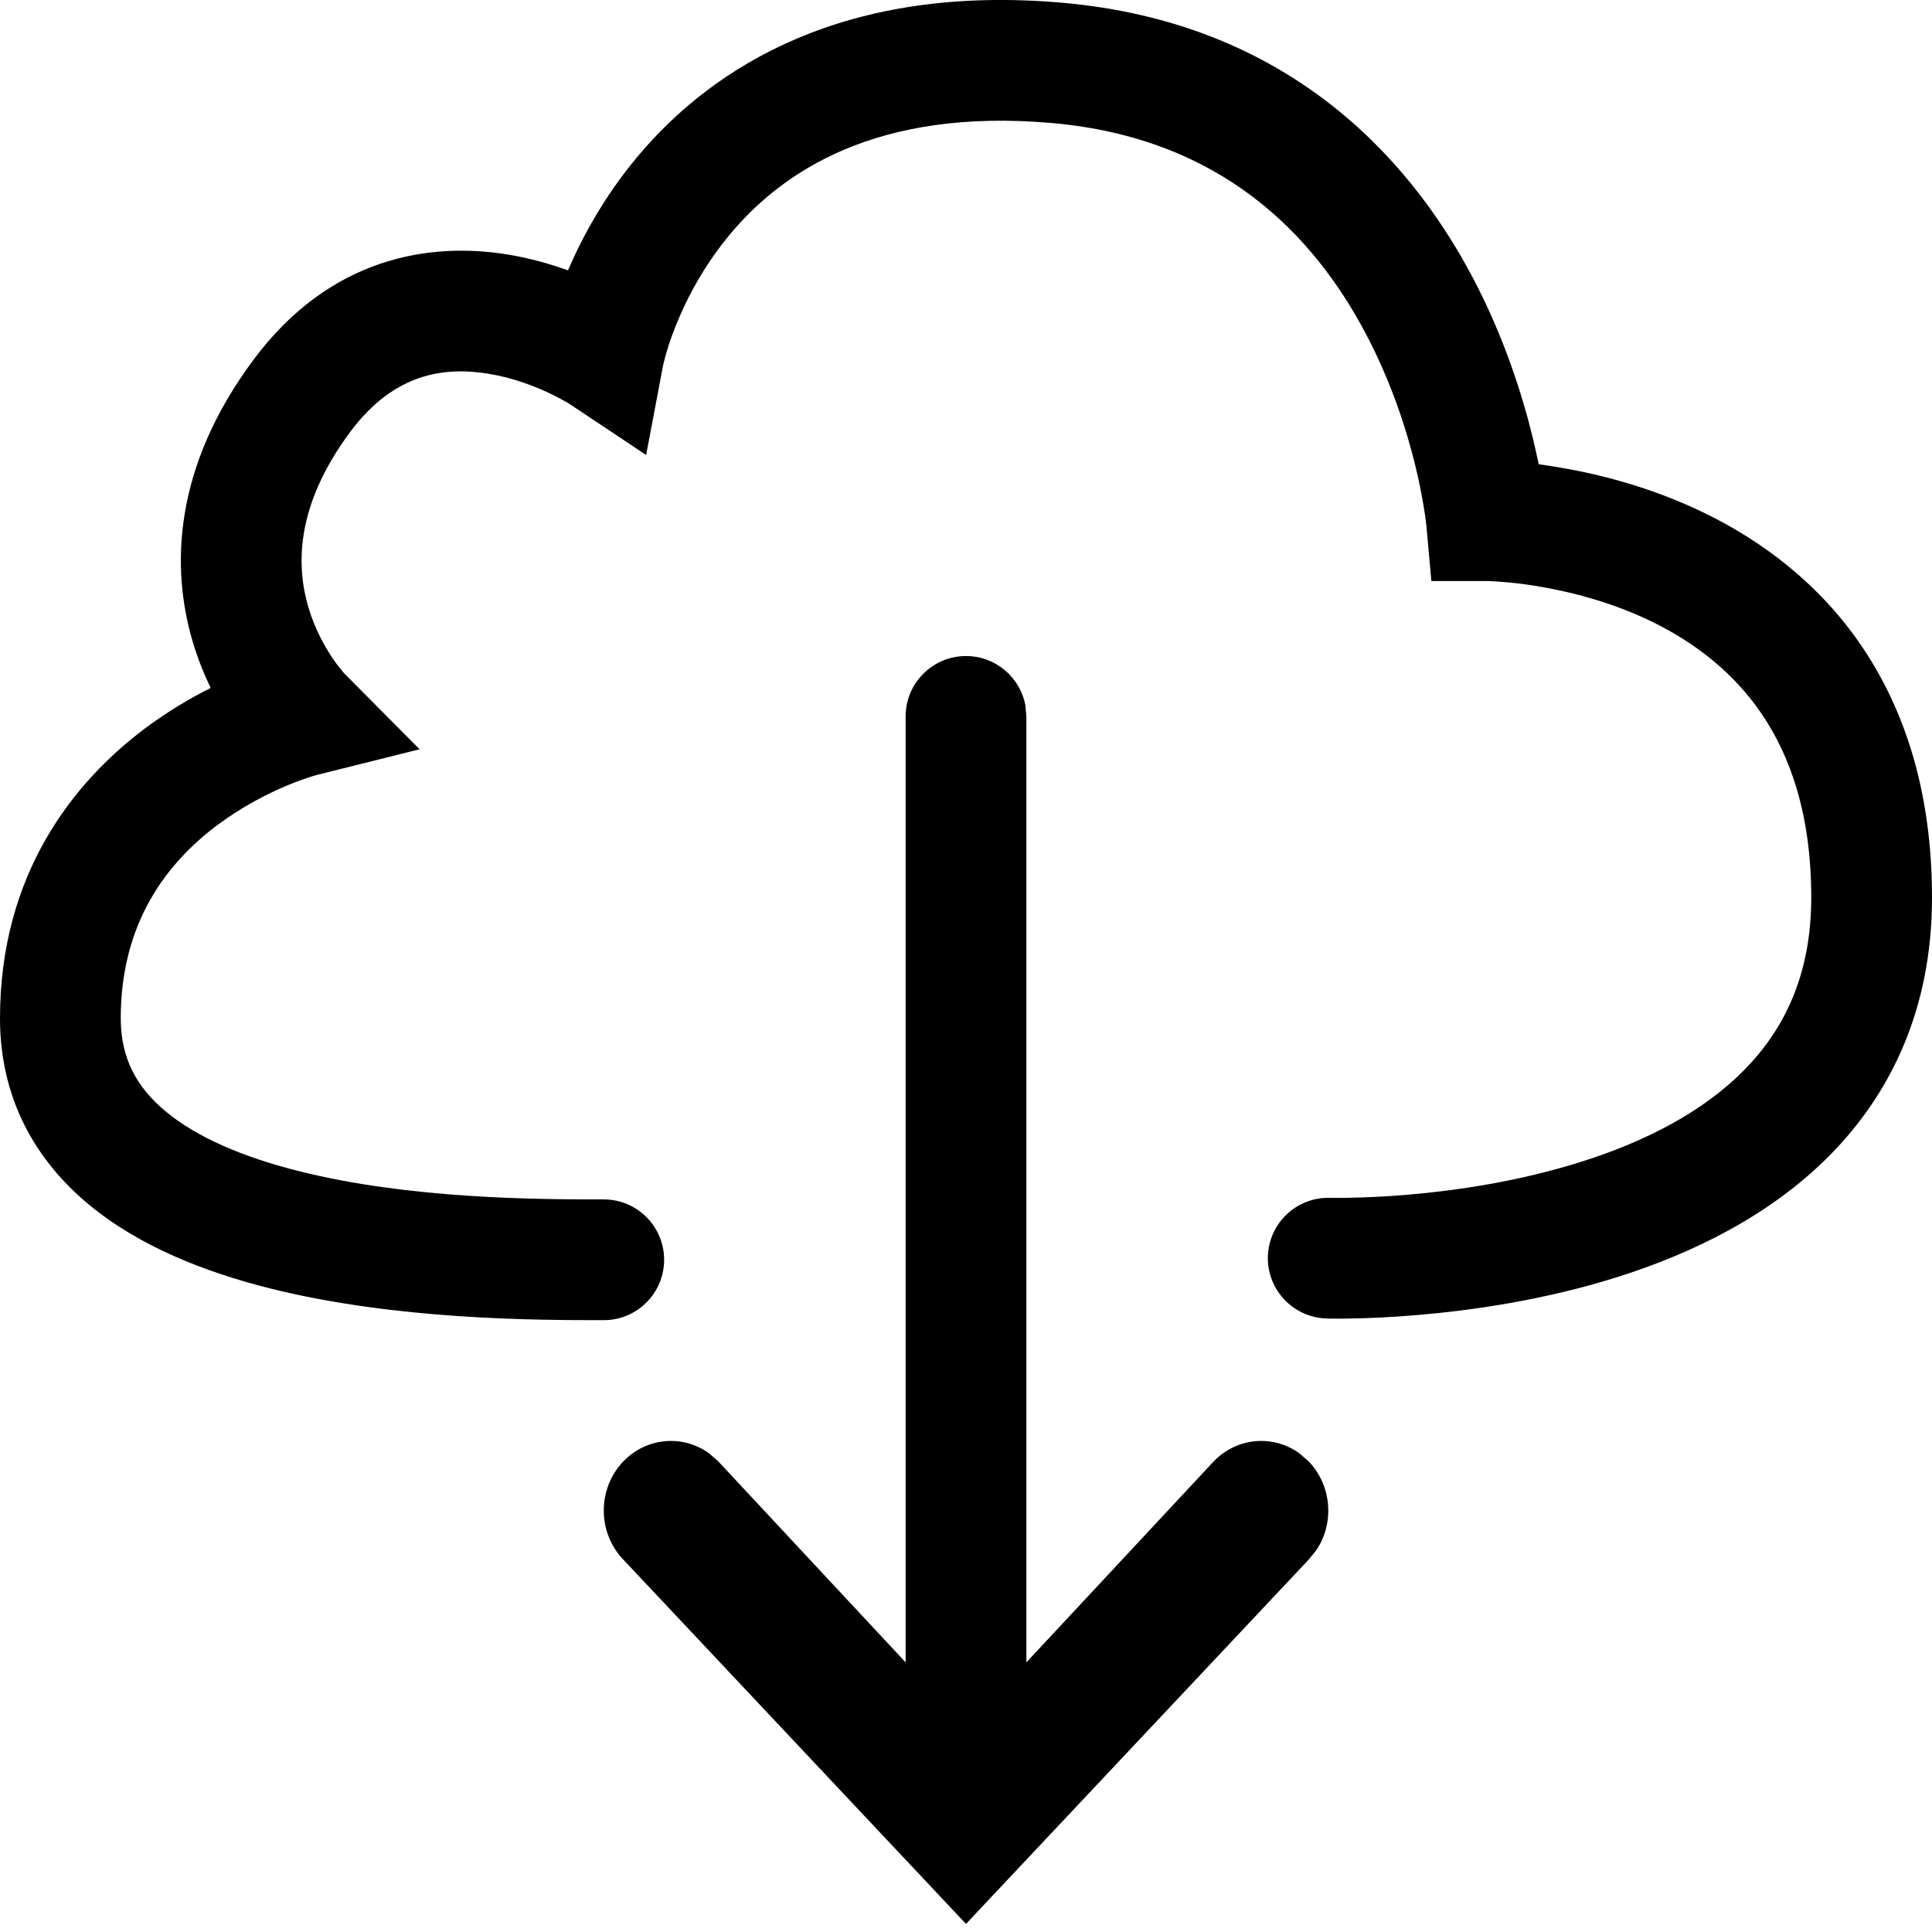
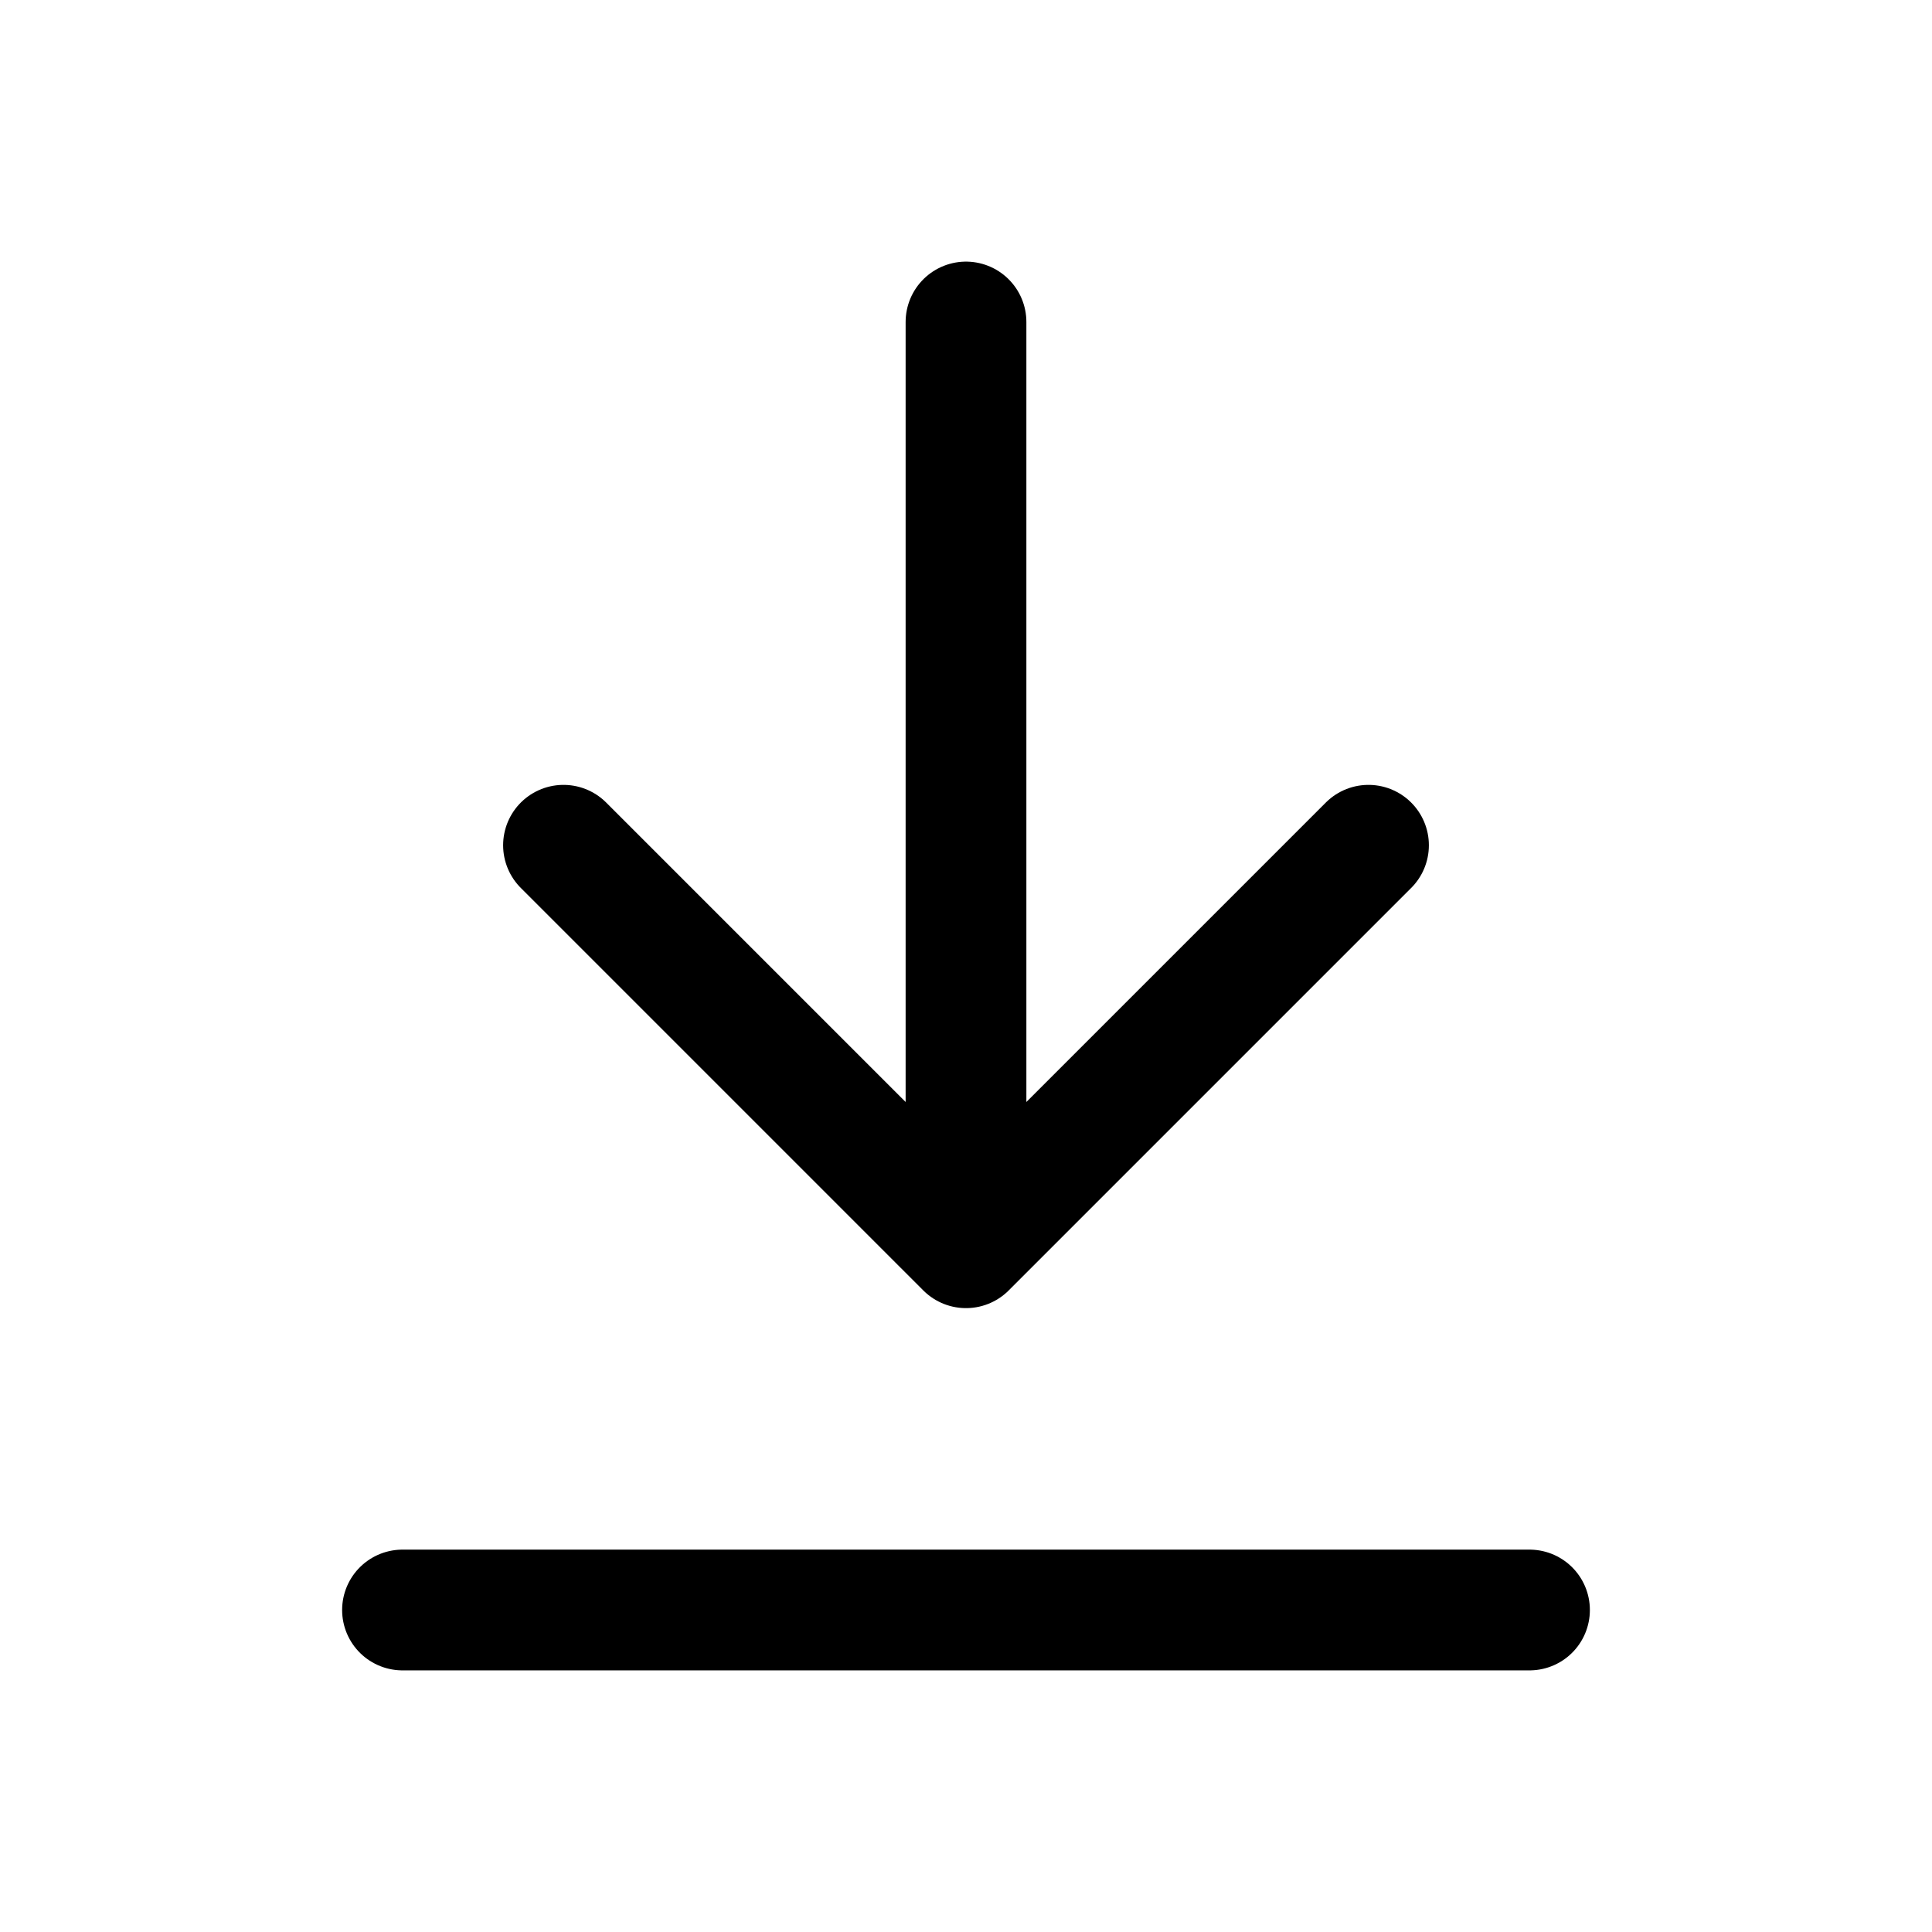
- <svg xmlns="http://www.w3.org/2000/svg" id="icon" viewBox="0 0 16 16" fill="none">
-   <path d="M5.277 1.3C5.001 1.631 4.82 1.968 4.704 2.239C4.559 2.187 4.39 2.138 4.206 2.108C3.568 2.003 2.736 2.123 2.099 2.98C1.435 3.872 1.413 4.701 1.597 5.318C1.639 5.458 1.69 5.585 1.745 5.697C1.577 5.781 1.389 5.892 1.2 6.033C0.609 6.477 0 7.237 0 8.433C0 9.101 0.296 9.61 0.734 9.974C1.154 10.323 1.698 10.534 2.228 10.668C3.28 10.933 4.455 10.933 4.988 10.933H5C5.276 10.933 5.5 10.709 5.5 10.433C5.5 10.157 5.276 9.933 5 9.933C4.46 9.933 3.395 9.931 2.472 9.698C2.01 9.582 1.629 9.418 1.373 9.205C1.133 9.006 1 8.766 1 8.433C1 7.63 1.391 7.14 1.8 6.833C2.009 6.677 2.22 6.571 2.38 6.504C2.459 6.471 2.524 6.449 2.567 6.435C2.589 6.428 2.604 6.423 2.614 6.421L2.623 6.418L3.475 6.205L2.857 5.583L2.855 5.582C2.852 5.578 2.845 5.57 2.836 5.559C2.817 5.537 2.788 5.501 2.755 5.452C2.688 5.353 2.608 5.209 2.555 5.033C2.457 4.702 2.435 4.203 2.901 3.576C3.264 3.088 3.682 3.036 4.044 3.095C4.236 3.126 4.41 3.191 4.539 3.251C4.602 3.281 4.652 3.308 4.684 3.326C4.7 3.336 4.712 3.343 4.719 3.347L4.725 3.351L5.351 3.768L5.491 3.028L5.494 3.015C5.497 3.002 5.502 2.981 5.51 2.952C5.526 2.893 5.553 2.806 5.595 2.701C5.617 2.647 5.642 2.588 5.671 2.527C5.757 2.347 5.878 2.141 6.045 1.941C6.476 1.424 7.257 0.891 8.712 1.019C10.12 1.143 10.88 1.95 11.308 2.758C11.525 3.167 11.653 3.572 11.726 3.876C11.762 4.028 11.784 4.152 11.797 4.237C11.804 4.279 11.808 4.311 11.81 4.332L11.813 4.353L11.813 4.356L11.854 4.812H12.31L12.312 4.812L12.331 4.812C12.348 4.813 12.376 4.814 12.413 4.817C12.487 4.822 12.597 4.832 12.729 4.854C12.996 4.898 13.344 4.984 13.686 5.151C14.026 5.318 14.349 5.559 14.588 5.91C14.825 6.258 15 6.743 15 7.433C15 8.078 14.773 8.53 14.441 8.865C14.097 9.213 13.618 9.456 13.099 9.62C12.583 9.784 12.06 9.86 11.661 9.894C11.462 9.911 11.297 9.917 11.184 9.919C11.127 9.921 11.083 9.921 11.054 9.92L11.022 9.92L11.015 9.92C10.739 9.912 10.508 10.129 10.5 10.405C10.492 10.681 10.71 10.911 10.986 10.919L10.987 10.919L10.991 10.92L11.004 10.92C11.014 10.92 11.028 10.92 11.047 10.92C11.084 10.921 11.137 10.921 11.203 10.919C11.335 10.917 11.522 10.909 11.746 10.89C12.19 10.852 12.792 10.767 13.401 10.574C14.007 10.382 14.653 10.073 15.152 9.569C15.664 9.051 16 8.349 16 7.433C16 6.563 15.776 5.878 15.415 5.347C15.056 4.821 14.582 4.477 14.125 4.253C13.67 4.03 13.221 3.921 12.89 3.867C12.838 3.859 12.789 3.851 12.743 3.845C12.73 3.783 12.715 3.716 12.698 3.643C12.611 3.282 12.458 2.792 12.192 2.29C11.653 1.273 10.636 0.185 8.799 0.023C7.01 -0.135 5.913 0.539 5.277 1.3Z" fill="currentColor" />
-   <path d="M10.837 12.102C11.03 12.302 11.052 12.613 10.902 12.837L10.837 12.917L8 15.933L5.163 12.917C4.946 12.692 4.946 12.327 5.163 12.102C5.356 11.902 5.655 11.88 5.871 12.035L5.948 12.102L7.5 13.767L7.5 5.933C7.5 5.657 7.724 5.433 8 5.433C8.245 5.433 8.45 5.61 8.492 5.843L8.5 5.933L8.5 13.767L10.052 12.102C10.245 11.902 10.544 11.88 10.76 12.035L10.837 12.102Z" fill="currentColor" />
+ <svg xmlns="http://www.w3.org/2000/svg" id="icon" viewBox="0 0 24 24" fill="none" stroke="currentColor" stroke-width="1.5" stroke-linecap="round" stroke-linejoin="round">
+   <path d="M12 4v11M7 10.5l5 5 5-5M5 20h14" />
</svg>
